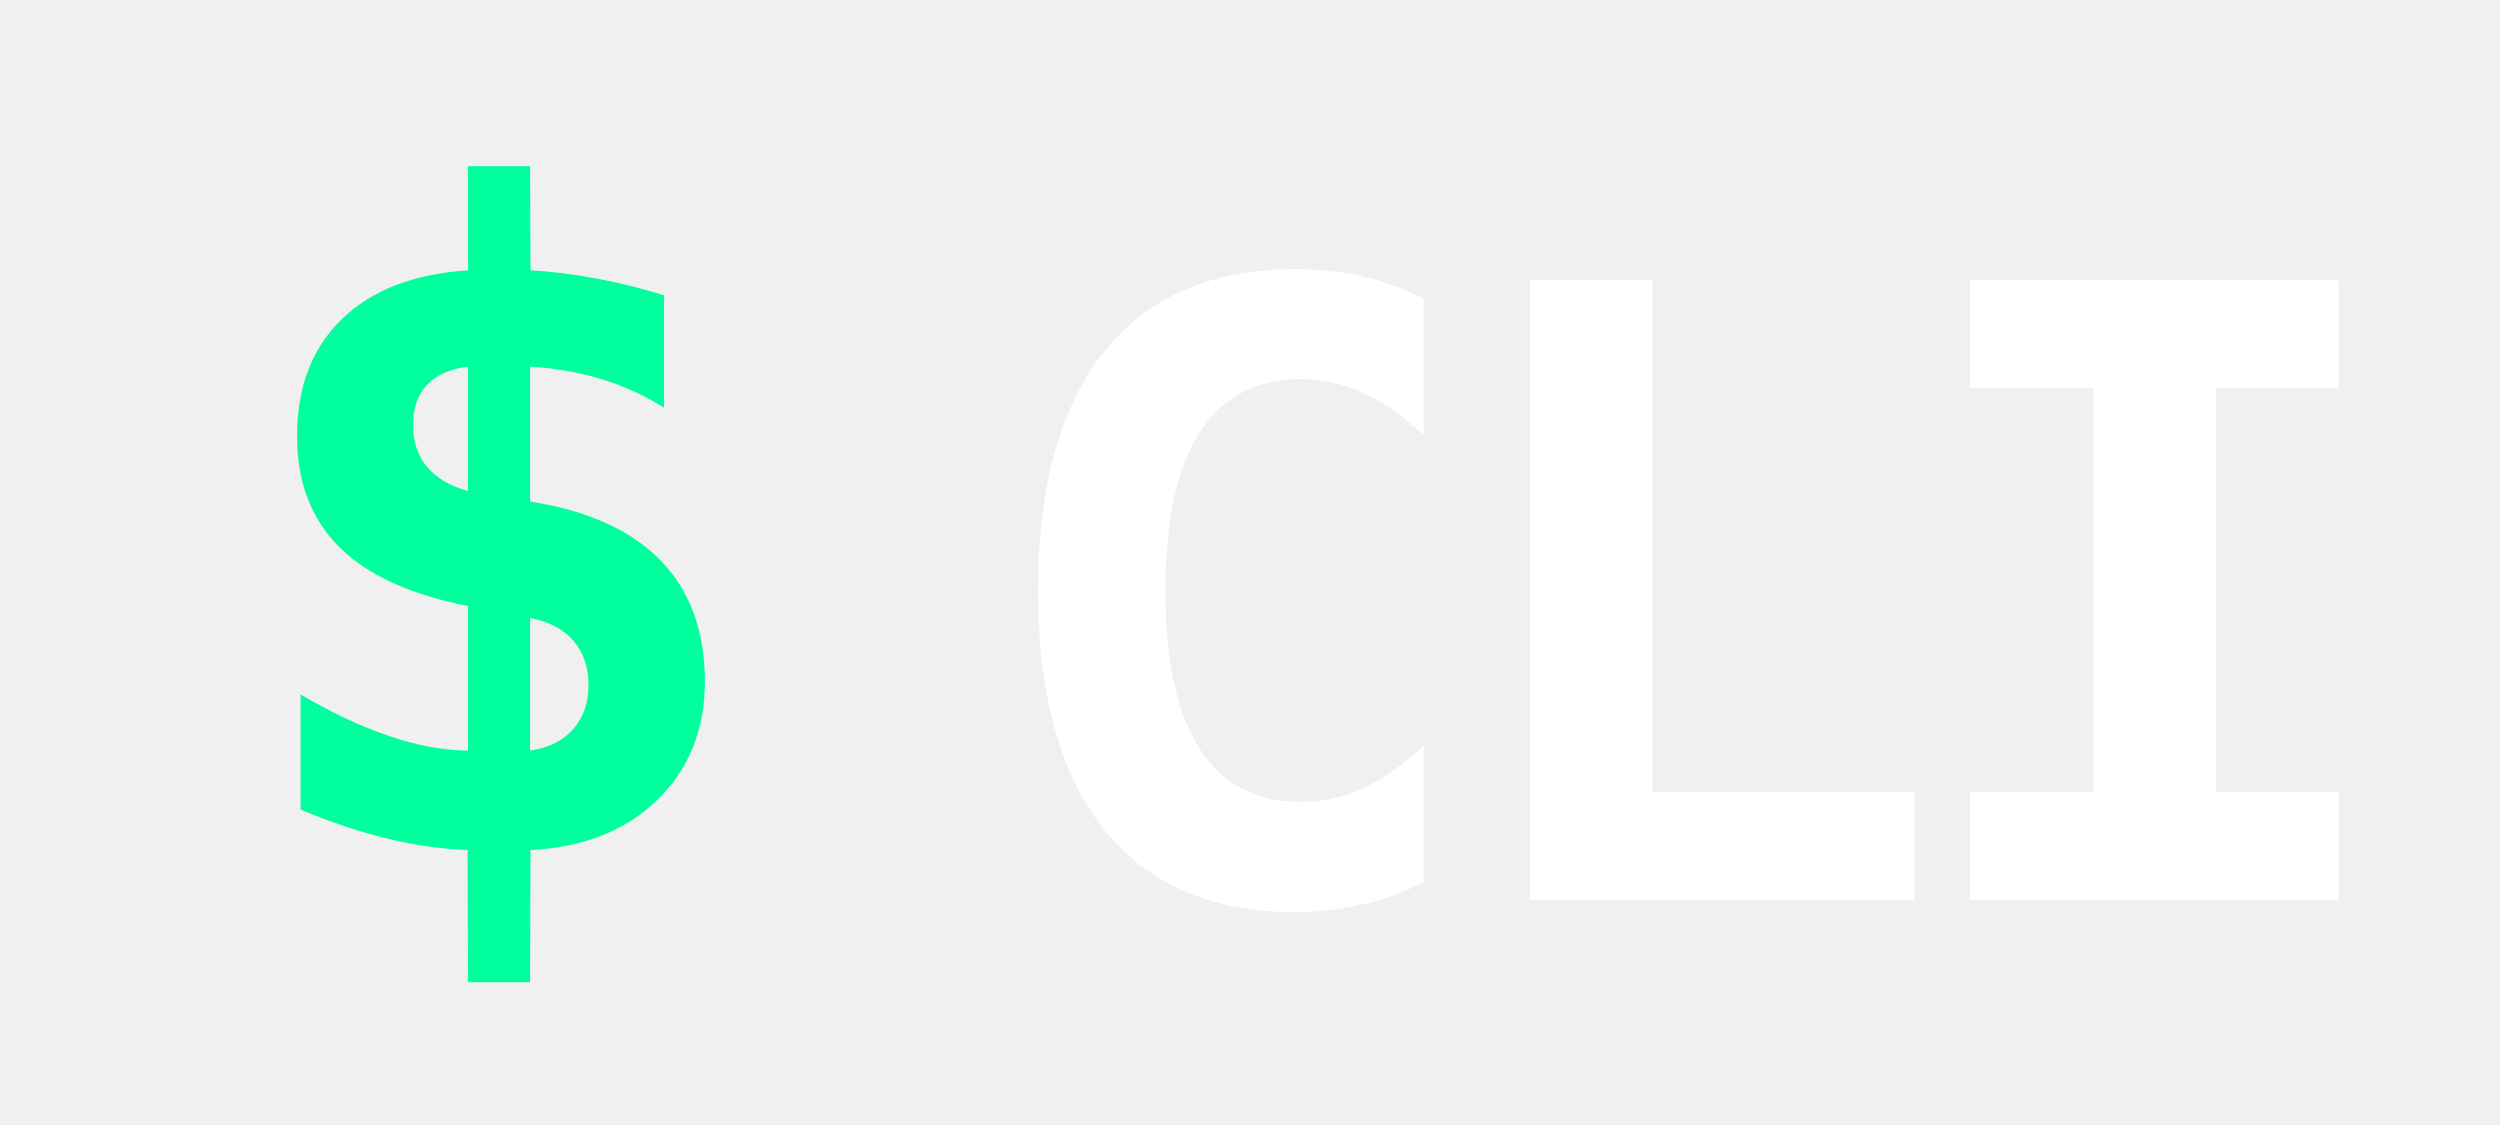
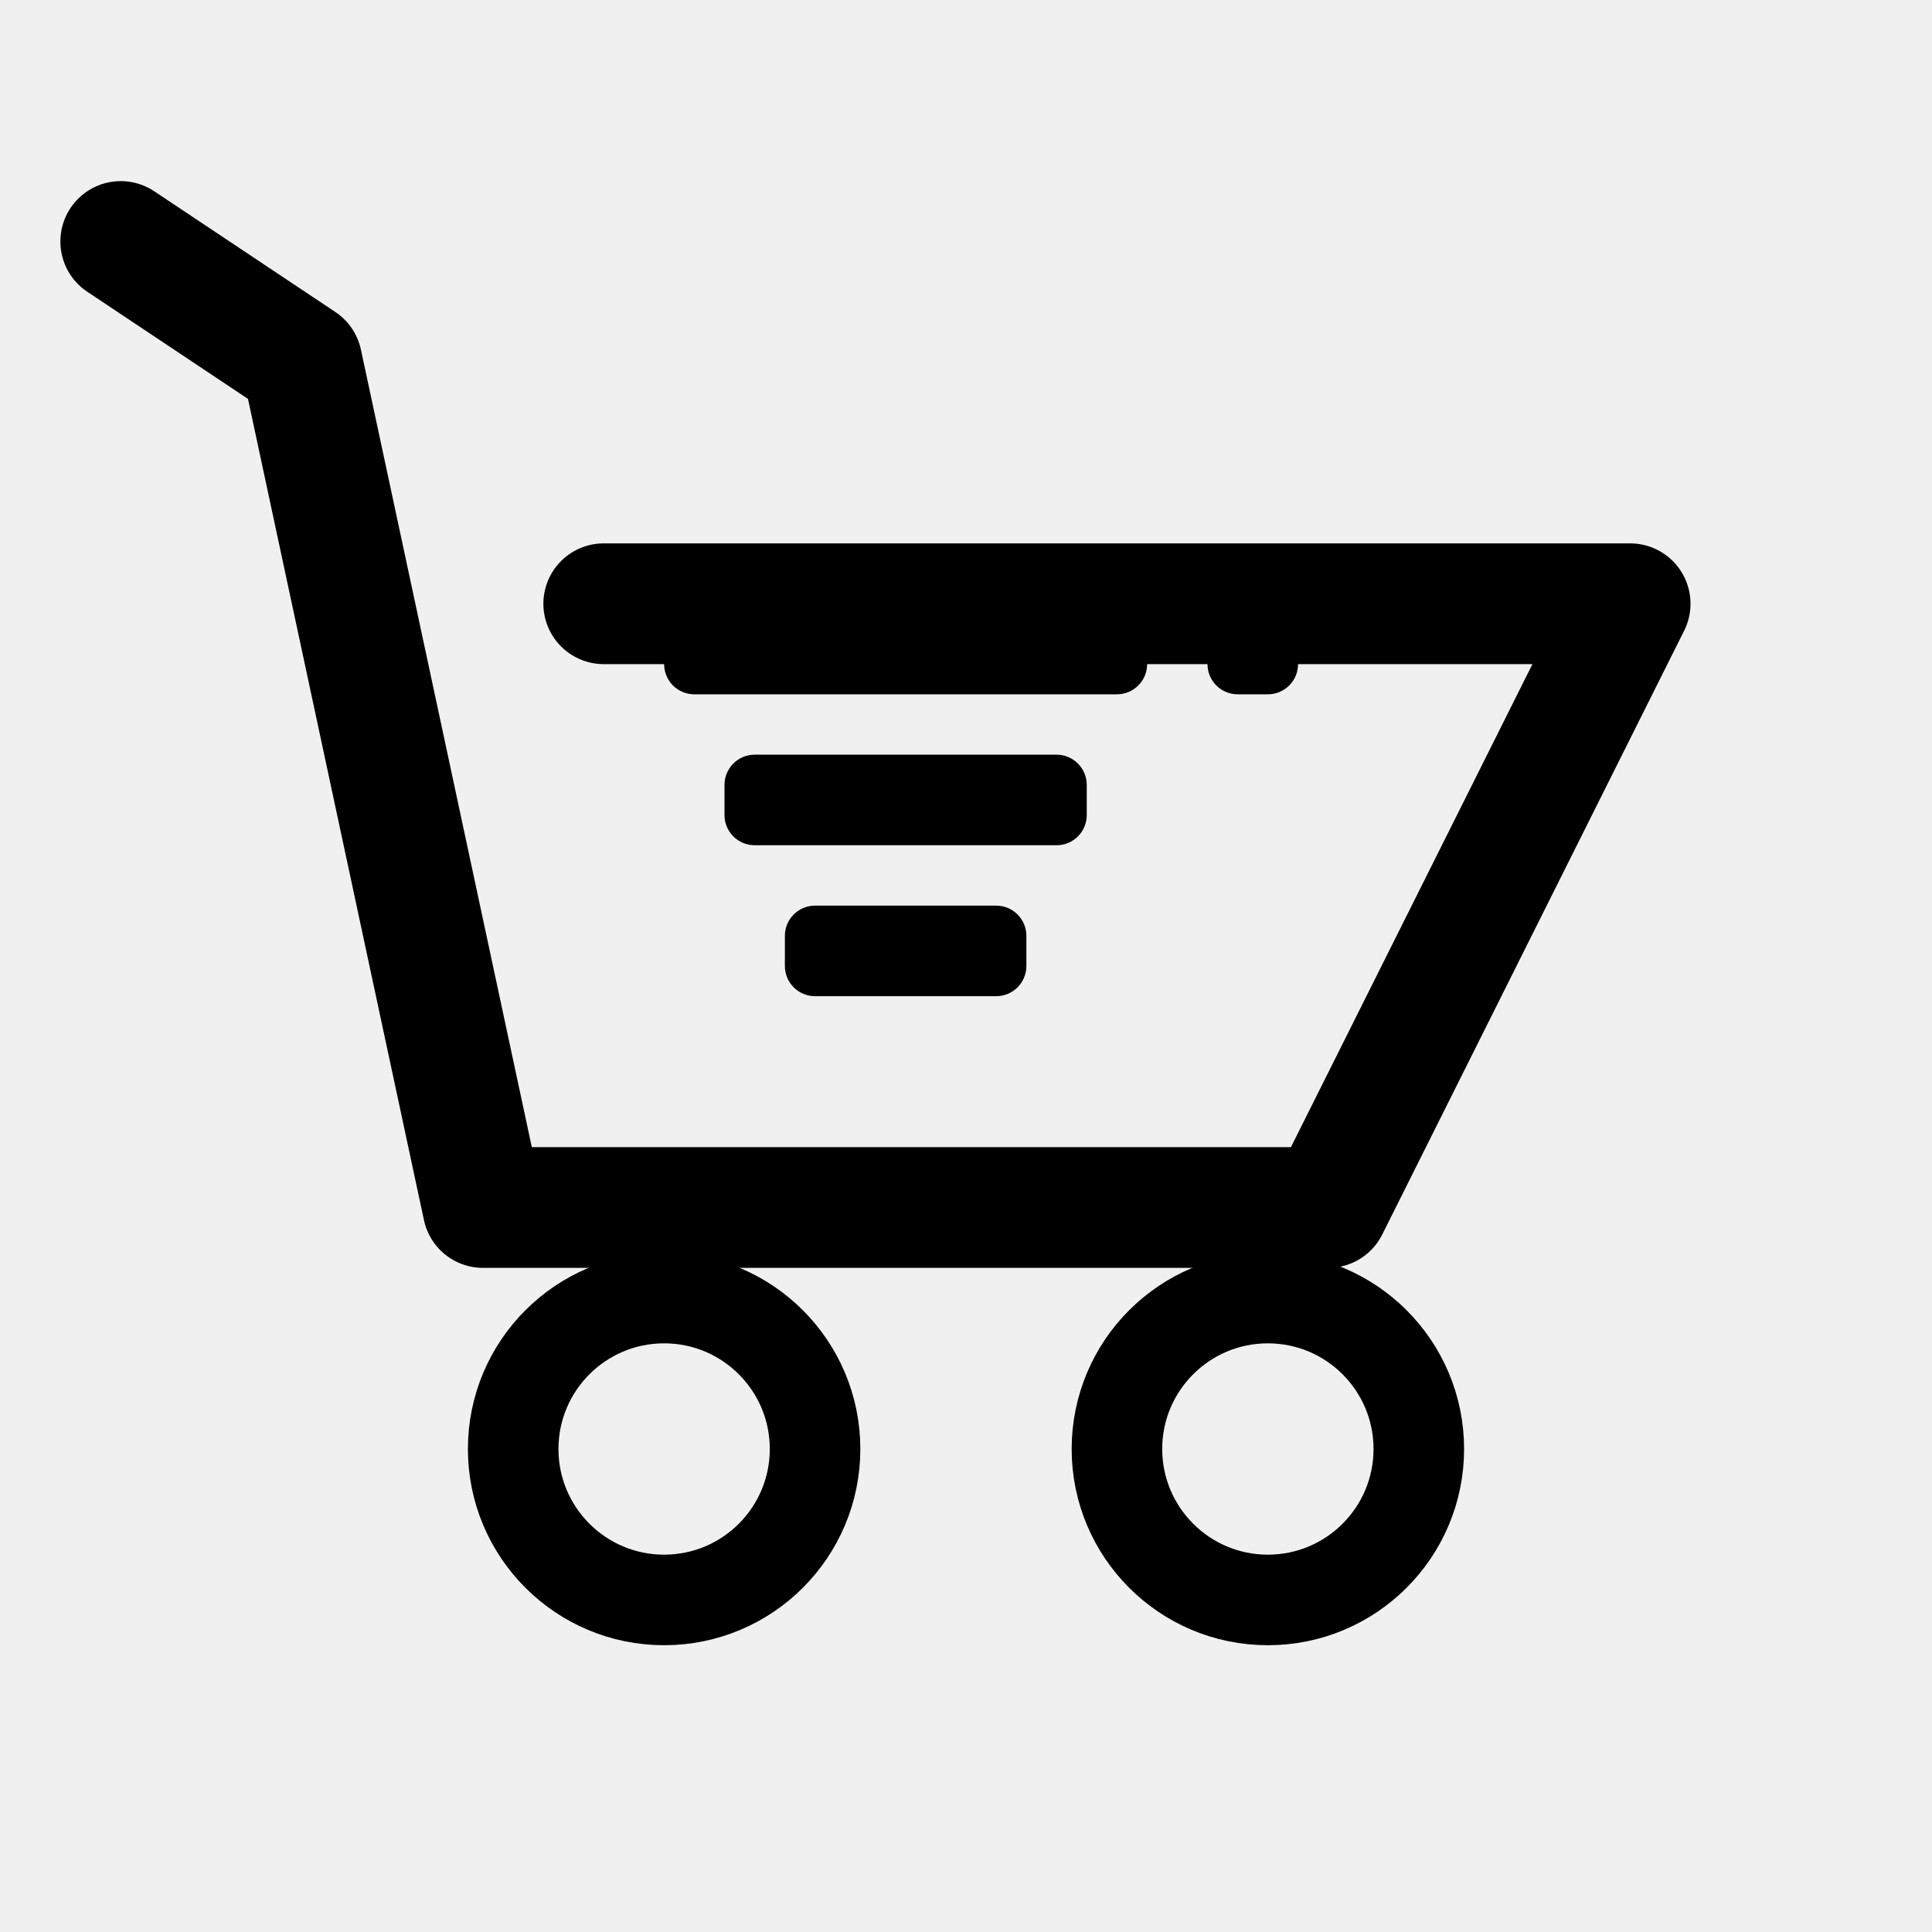
- <svg xmlns="http://www.w3.org/2000/svg" viewBox="0 0 200 90" height="90" width="200">
-   <text font-weight="700" fill="#00ff9d" font-size="72" font-family="monospace" y="68" x="18">$</text>
-   <text letter-spacing="-4" font-weight="800" fill="#ffffff" font-size="68" font-family="'JetBrains Mono', monospace" y="72" x="78">CLI</text>
+ <svg xmlns="http://www.w3.org/2000/svg" viewBox="0 0 32 32" fill="none">
+   <path d="M2 4l3 2 3 14h14l5-10H10" stroke="currentColor" stroke-width="2" stroke-linecap="round" stroke-linejoin="round" />
+   <circle cx="11" cy="24" r="2.5" stroke="currentColor" stroke-width="1.5" />
+   <circle cx="21" cy="24" r="2.5" stroke="currentColor" stroke-width="1.5" />
+   <rect x="11" y="10" width="8" height="1.5" rx="0.5" fill="currentColor" />
+   <rect x="12" y="12.5" width="6" height="1.5" rx="0.5" fill="currentColor" />
+   <rect x="13" y="15" width="4" height="1.5" rx="0.5" fill="currentColor" />
+   <rect x="20" y="10" width="1.5" height="1.5" rx="0.5" fill="currentColor">
+     <animate attributeName="opacity" values="1;0;1" dur="1s" repeatCount="indefinite" />
+   </rect>
</svg>
